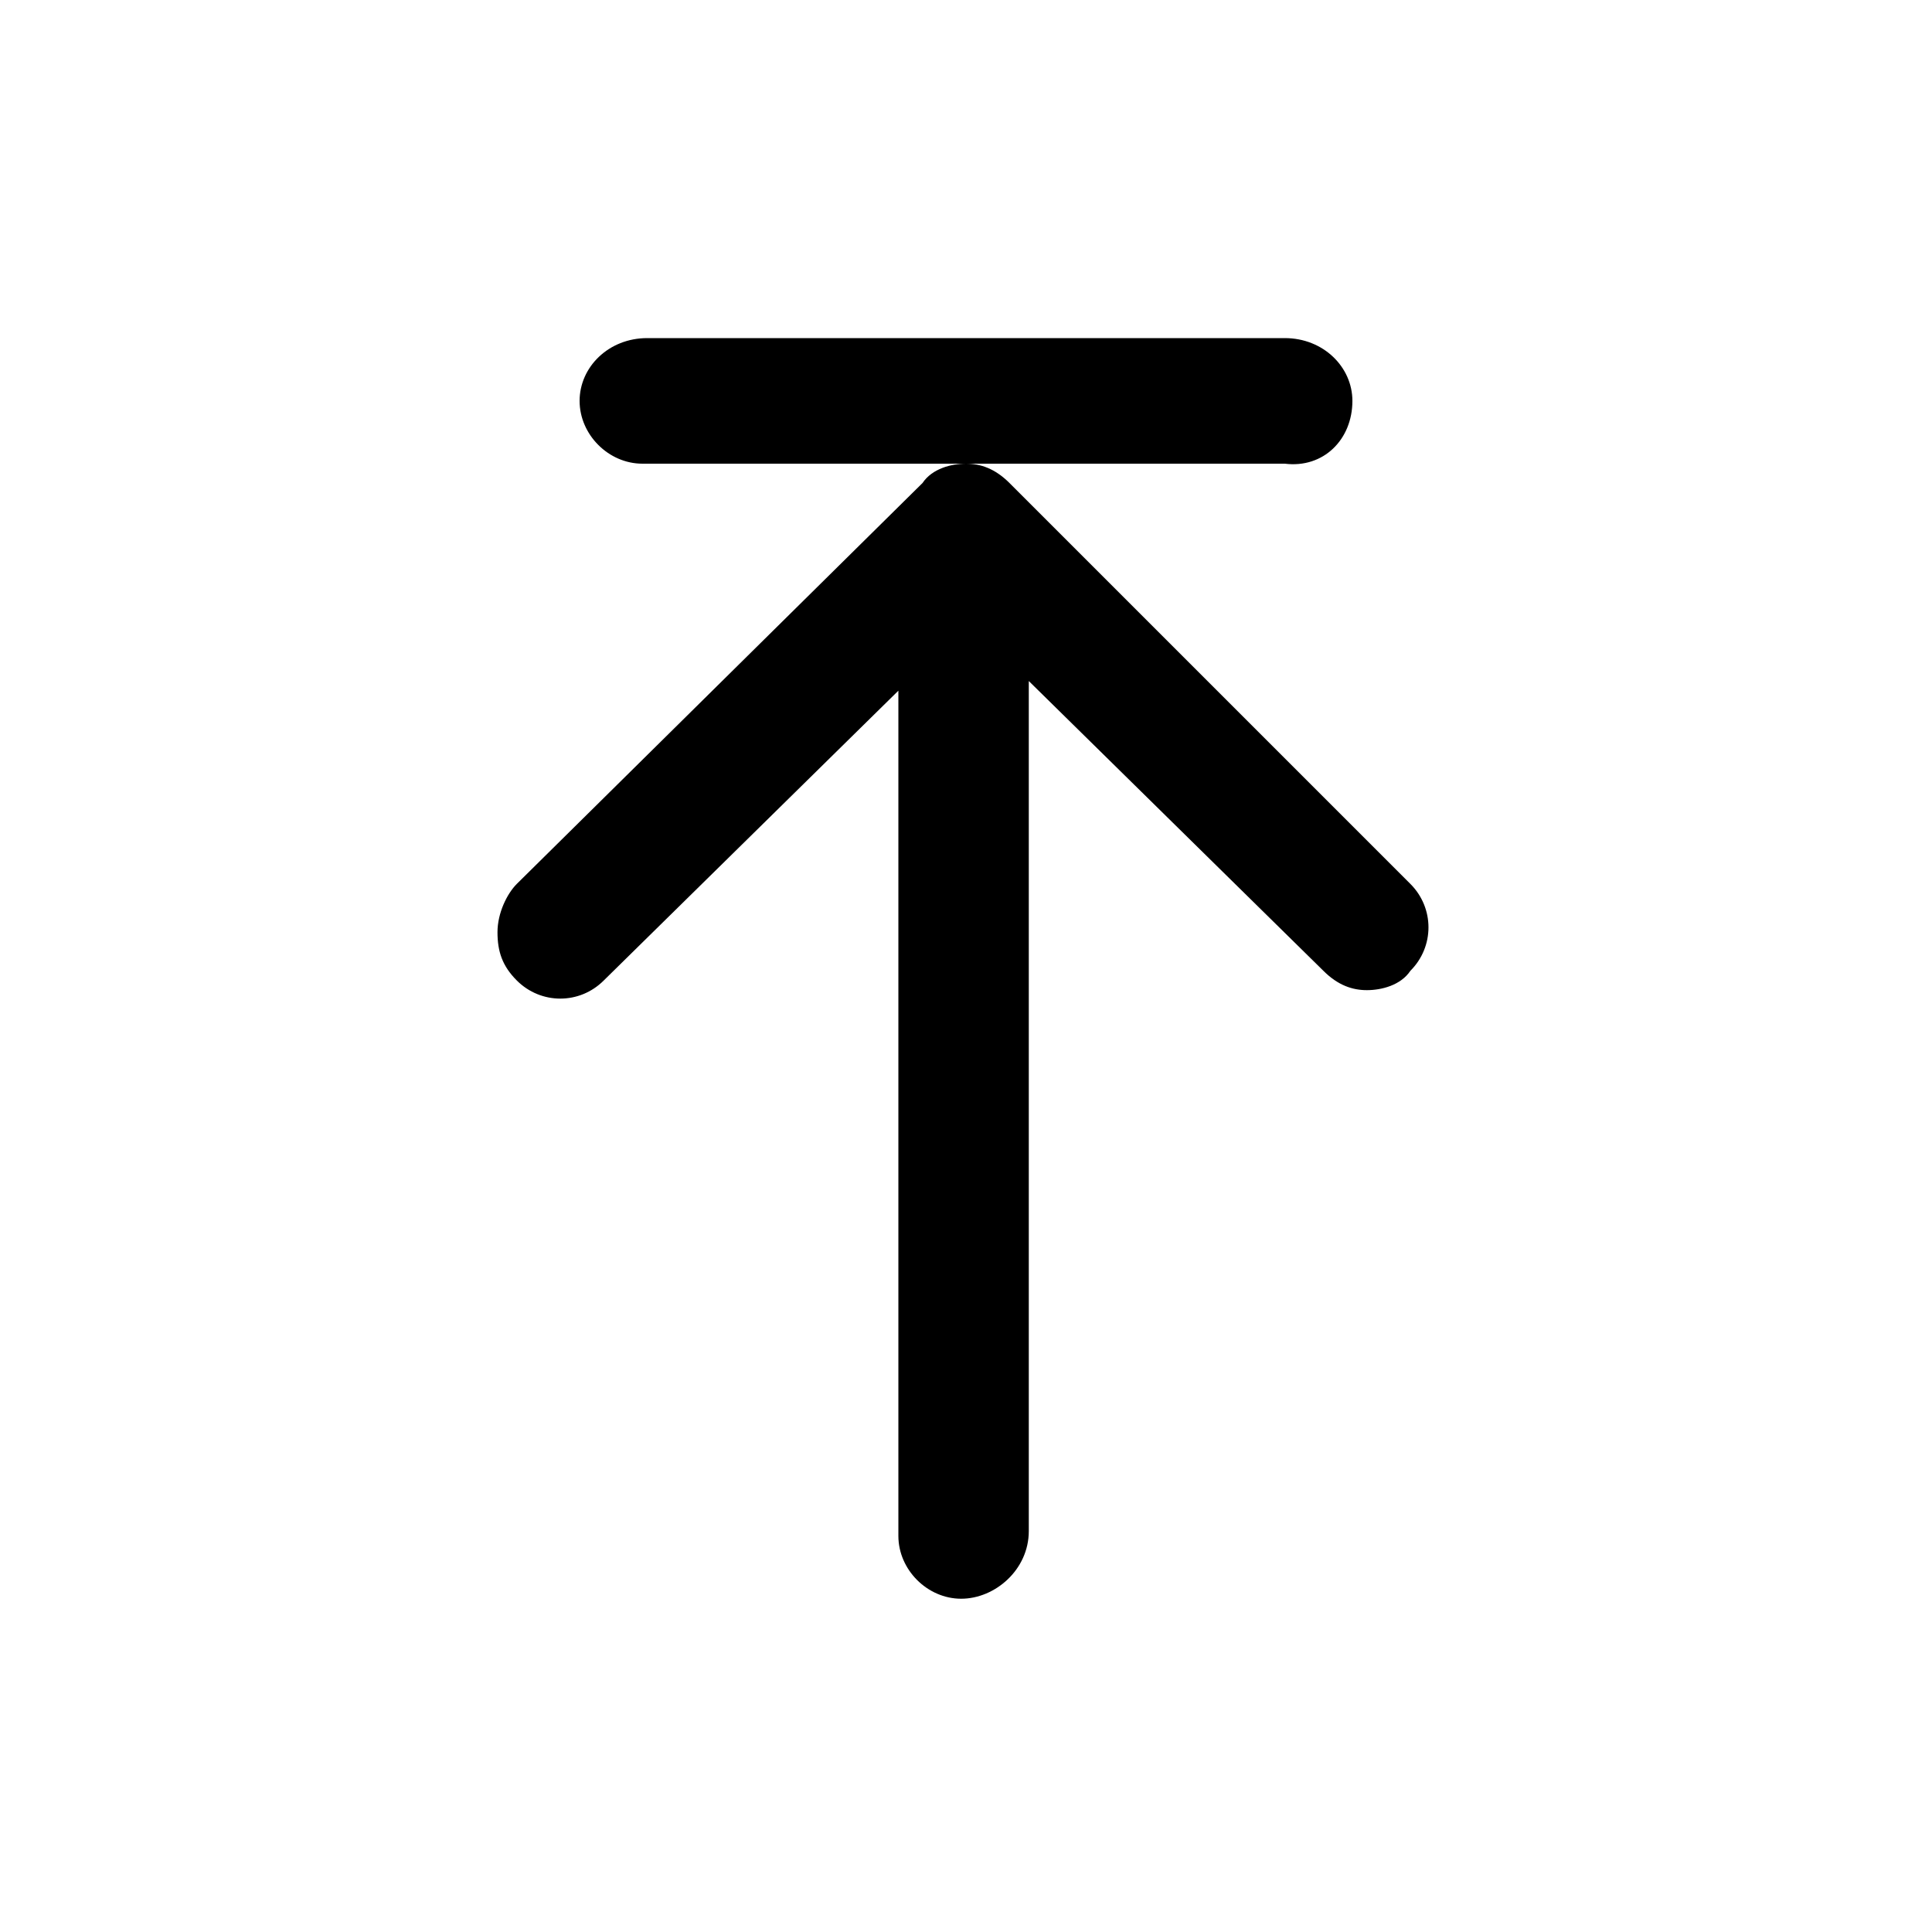
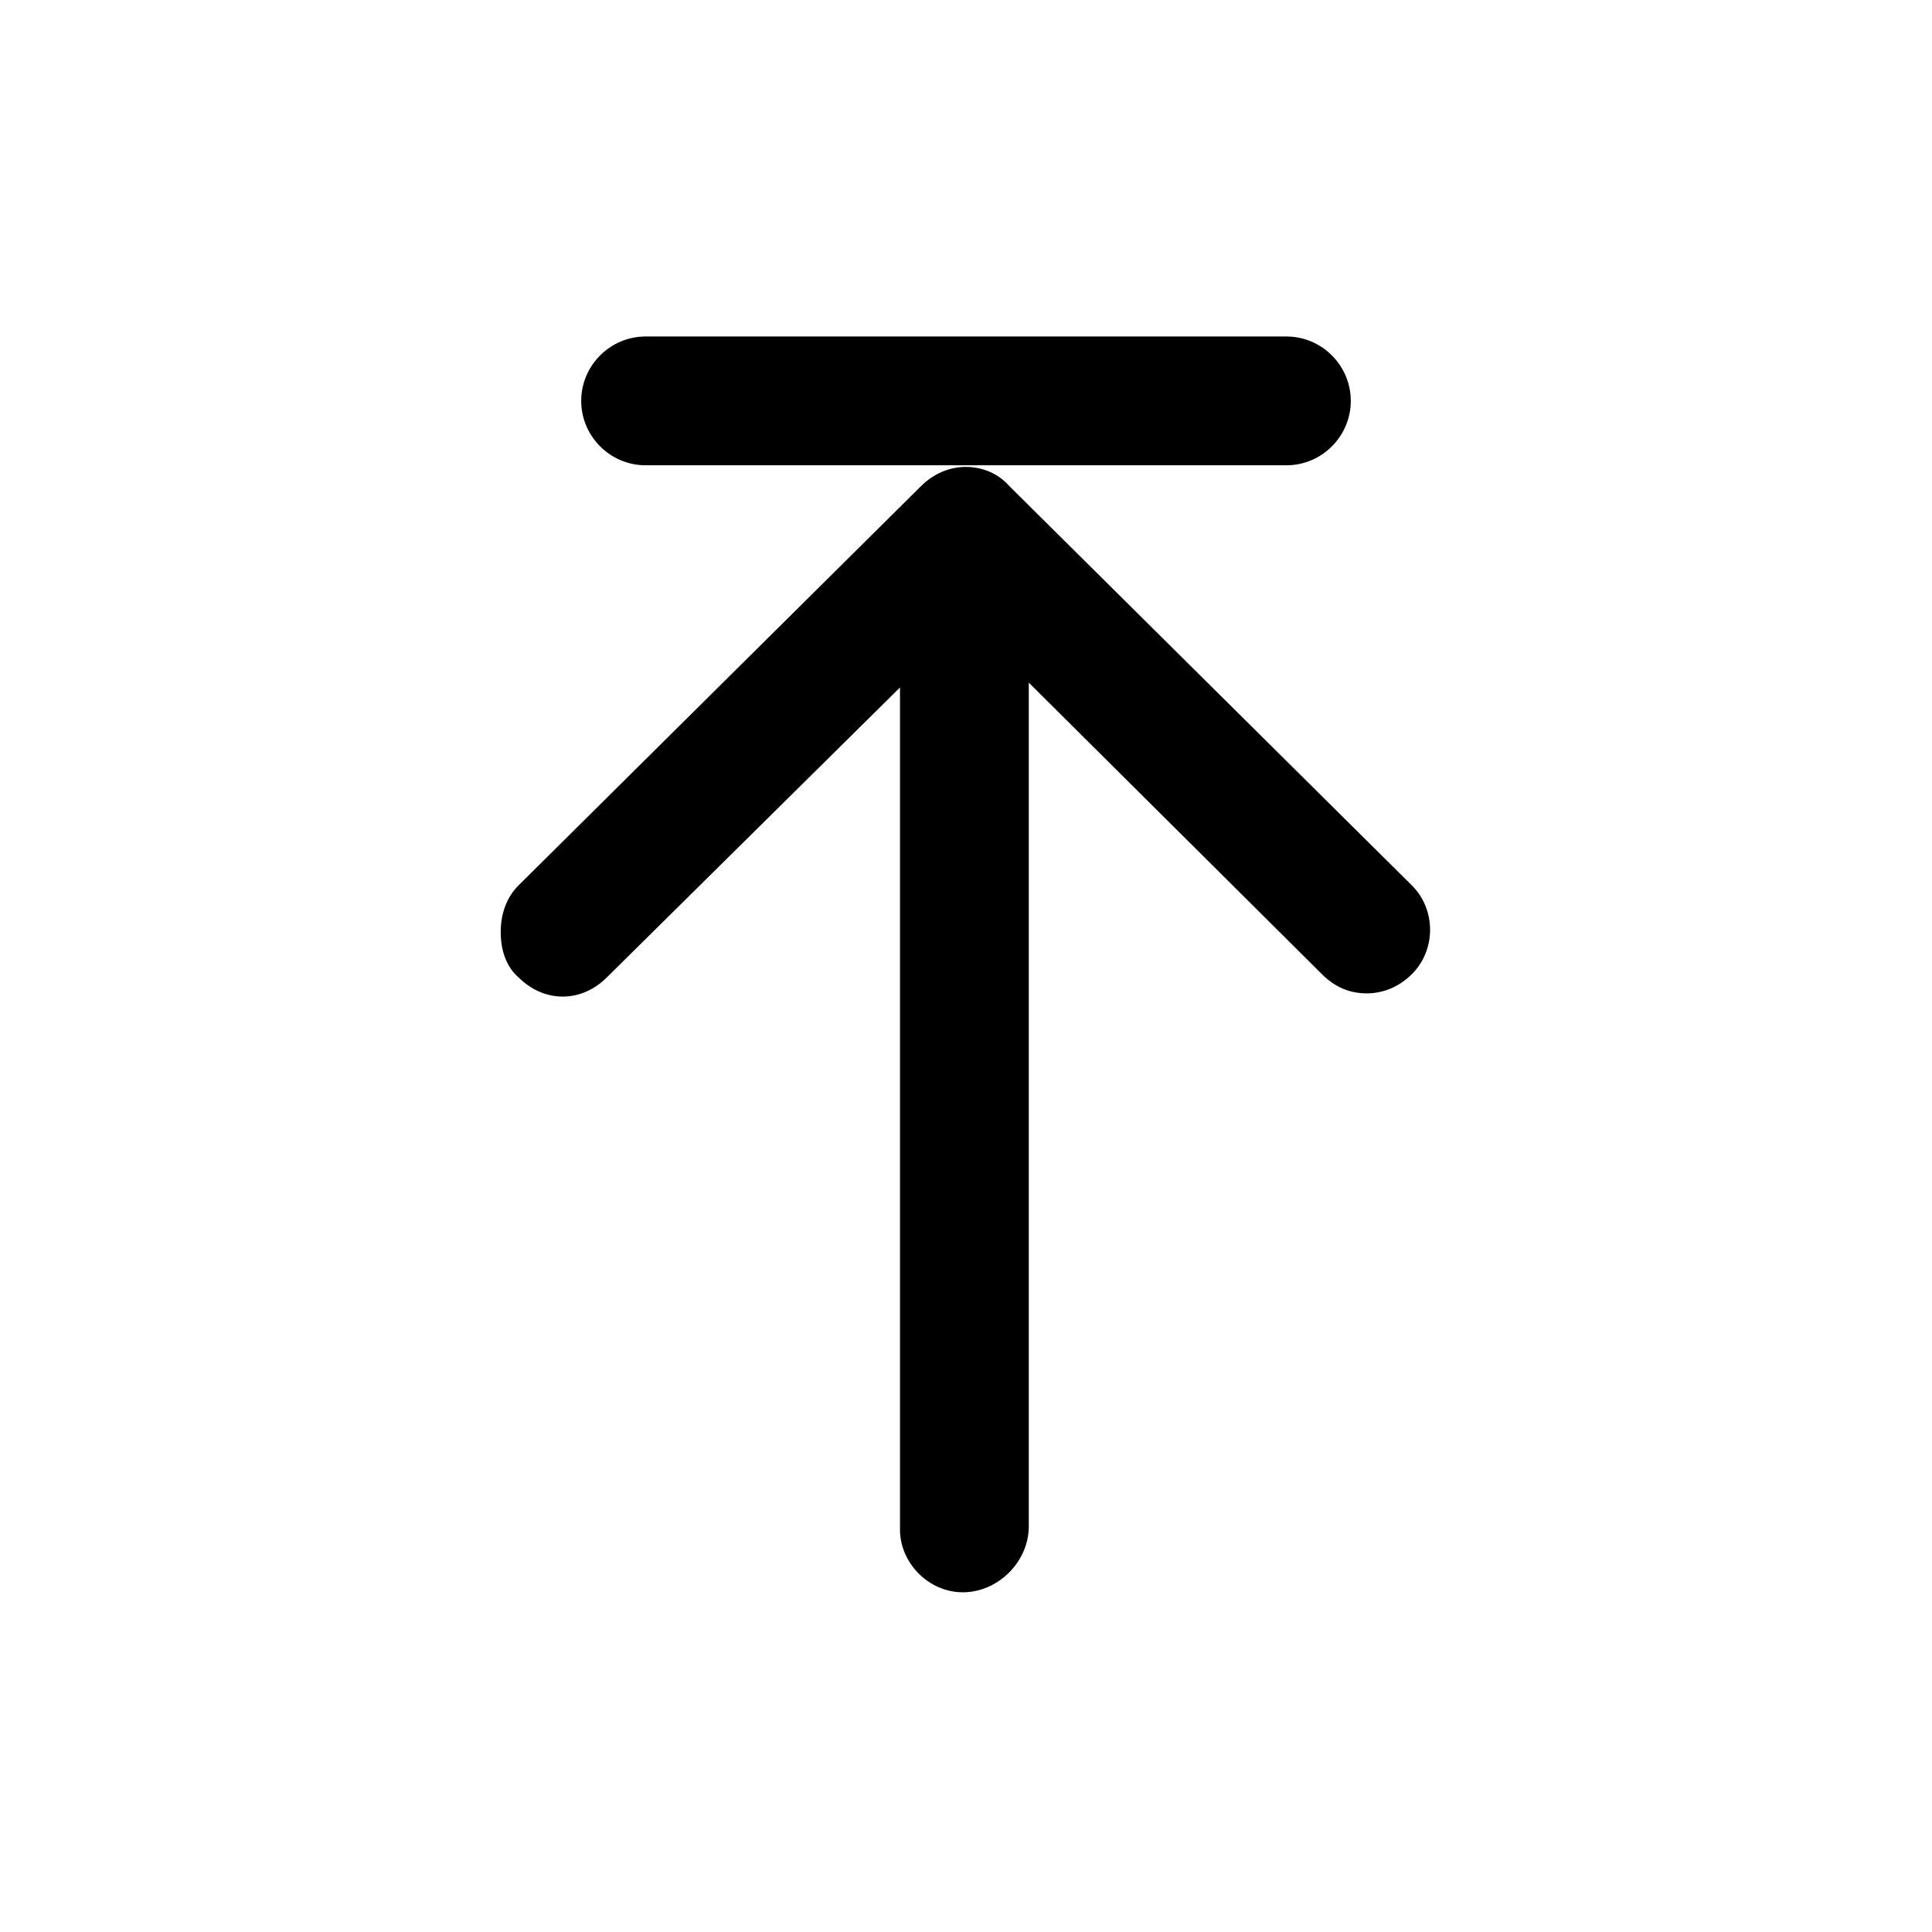
- <svg xmlns="http://www.w3.org/2000/svg" version="1.1" x="0px" y="0px" viewBox="0 0 40 40" style="enable-background:new 0 0 40 40;" xml:space="preserve">
-   <g id="BG">
- </g>
-   <g id="go-top">
-     <g>
-       <path d="M10.7,18.3c-0.2,0.2-0.4,0.6-0.4,1s0.1,0.7,0.4,1c0.5,0.5,1.3,0.5,1.8,0l6.1-6v17.5c0,0.7,0.6,1.3,1.3,1.3    c0.7,0,1.4-0.6,1.4-1.4V14.1l6.1,6c0.3,0.3,0.6,0.4,0.9,0.4c0.3,0,0.7-0.1,0.9-0.4c0.5-0.5,0.5-1.3,0-1.8L20.9,10    c-0.3-0.3-0.6-0.4-0.9-0.4s-0.7,0.1-0.9,0.4L10.7,18.3z" />
-       <path d="M28,8.3C28,7.6,27.4,7,26.6,7H13.4C12.6,7,12,7.6,12,8.3s0.6,1.3,1.3,1.3H20h6.6C27.4,9.7,28,9.1,28,8.3z" />
-     </g>
+ <svg xmlns="http://www.w3.org/2000/svg" version="1.1" id="go-top" x="0px" y="0px" viewBox="0 0 120 120" style="enable-background:new 0 0 120 120;" xml:space="preserve">
+   <style type="text/css">
+ 	.st0{fill:none;}
+ </style>
+   <rect id="BG" y="0" class="st0" width="120" height="120" />
+   <g>
+     <path d="M32.2,55c-0.7,0.7-1.1,1.7-1.1,2.9c0,1.2,0.4,2.2,1.1,2.8c1.6,1.6,3.9,1.6,5.5,0l18.2-18V95c0,2.1,1.8,3.9,3.9,3.9   c2.2,0,4.1-1.9,4.1-4.1V42.4l18.2,18.1c0.8,0.8,1.7,1.2,2.8,1.2c1,0,2-0.4,2.8-1.2c1.5-1.5,1.5-4,0-5.5l-25-24.8   C62,29.4,61,29,60,29s-2,0.4-2.8,1.2L32.2,55L32.2,55z" />
+     <path d="M83.9,24.9c0-2.2-1.8-4-4-4H40.1c-2.2,0-4,1.8-4,4s1.8,4,4,4h39.8C82.1,28.9,83.9,27.1,83.9,24.9z" />
  </g>
</svg>
